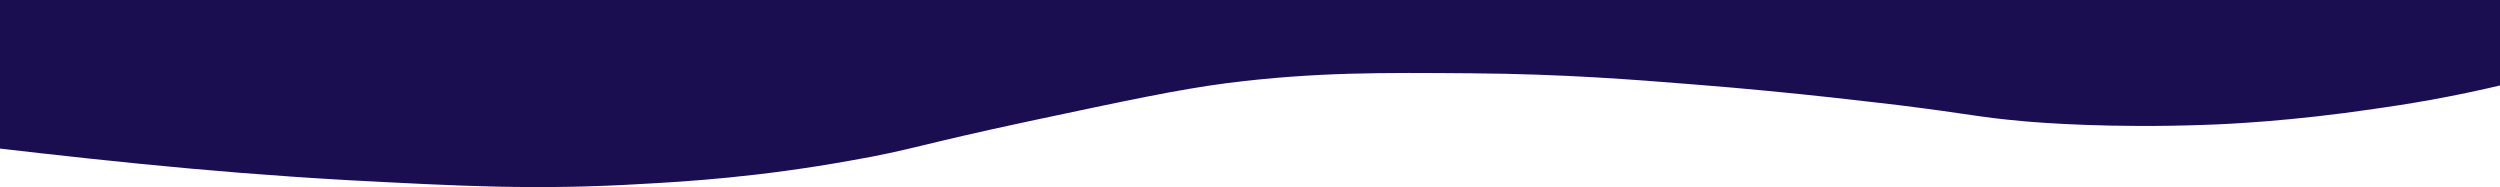
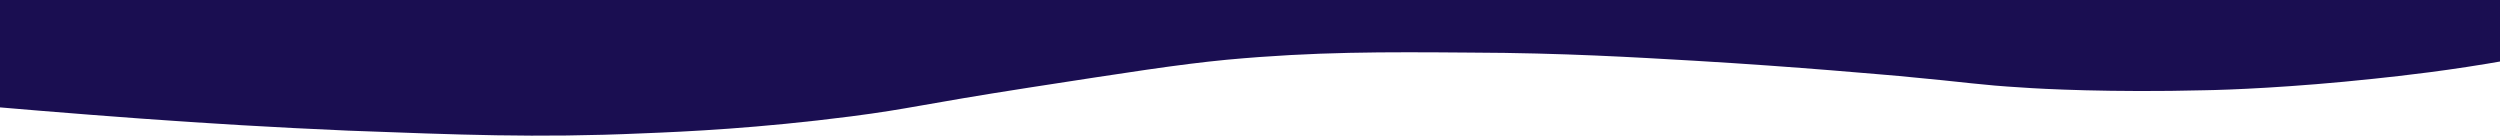
- <svg xmlns="http://www.w3.org/2000/svg" version="1.1" id="Layer_1" x="0px" y="0px" viewBox="0 0 736.8 55.1" style="enable-background:new 0 0 736.8 55.1;" xml:space="preserve">
+ <svg xmlns="http://www.w3.org/2000/svg" version="1.1" id="Layer_1" x="0px" y="0px" viewBox="0 0 736.8 40" style="enable-background:new 0 0 736.8 40;" xml:space="preserve">
  <style type="text/css">
	.st0{fill:#1A0E51;}
</style>
-   <path class="st0" d="M-63.3,36.1c10.5,1.4,25.5,3.3,43.7,5.4c43.3,5.1,78.2,9.1,122.2,11.6c32.4,1.7,55.3,3,86.8,1.1  c12.9-0.7,34.2-2,61.4-6.9c17.8-3.1,19.8-4.6,52.6-11.6c29.2-6.2,43.7-9.3,58.2-11.2c26.1-3.3,46.2-3.1,71.8-2.9  c27.6,0.2,48.5,1.9,66,3.3c30.7,2.4,56.4,5.7,60.3,6.1c21.6,2.7,23.1,3.5,36.4,4.7c5.4,0.5,26.2,2.1,53.6,1.1  c6.7-0.2,25.7-1.1,50-4.7c8.5-1.2,22.2-3.3,39.6-7.5c17.2-4.3,30-8.8,37-11.2c5.2-1.8,12-3.5,19.7-7.5c4.8-2.5,8.5-5,10.9-6.8H-63.3  V36.1z" />
+   <path class="st0" d="M-63.3,26.1c10.5,1,25.5,2.4,43.7,3.9c43.3,3.7,78.2,6.6,122.2,8.5c32.4,1.2,55.3,2.2,86.8,0.8  c12.9-0.5,34.2-1.5,61.4-5c17.8-2.3,19.8-3.4,52.6-8.5c29.2-4.5,43.7-6.8,58.2-8.2c26.1-2.4,46.2-2.3,71.8-2.1  c27.6,0.1,48.5,1.4,66,2.4c30.7,1.8,56.4,4.2,60.3,4.5c21.6,2,23.1,2.6,36.4,3.4c5.4,0.4,26.2,1.5,53.6,0.8c6.7-0.1,25.7-0.8,50-3.4  c8.5-0.9,22.2-2.4,39.6-5.5c17.2-3.1,30-6.4,37-8.2c5.2-1.3,12-2.6,19.7-5.5c4.8-1.8,8.5-3.6,10.9-5H-63.3V26.1z" />
</svg>
